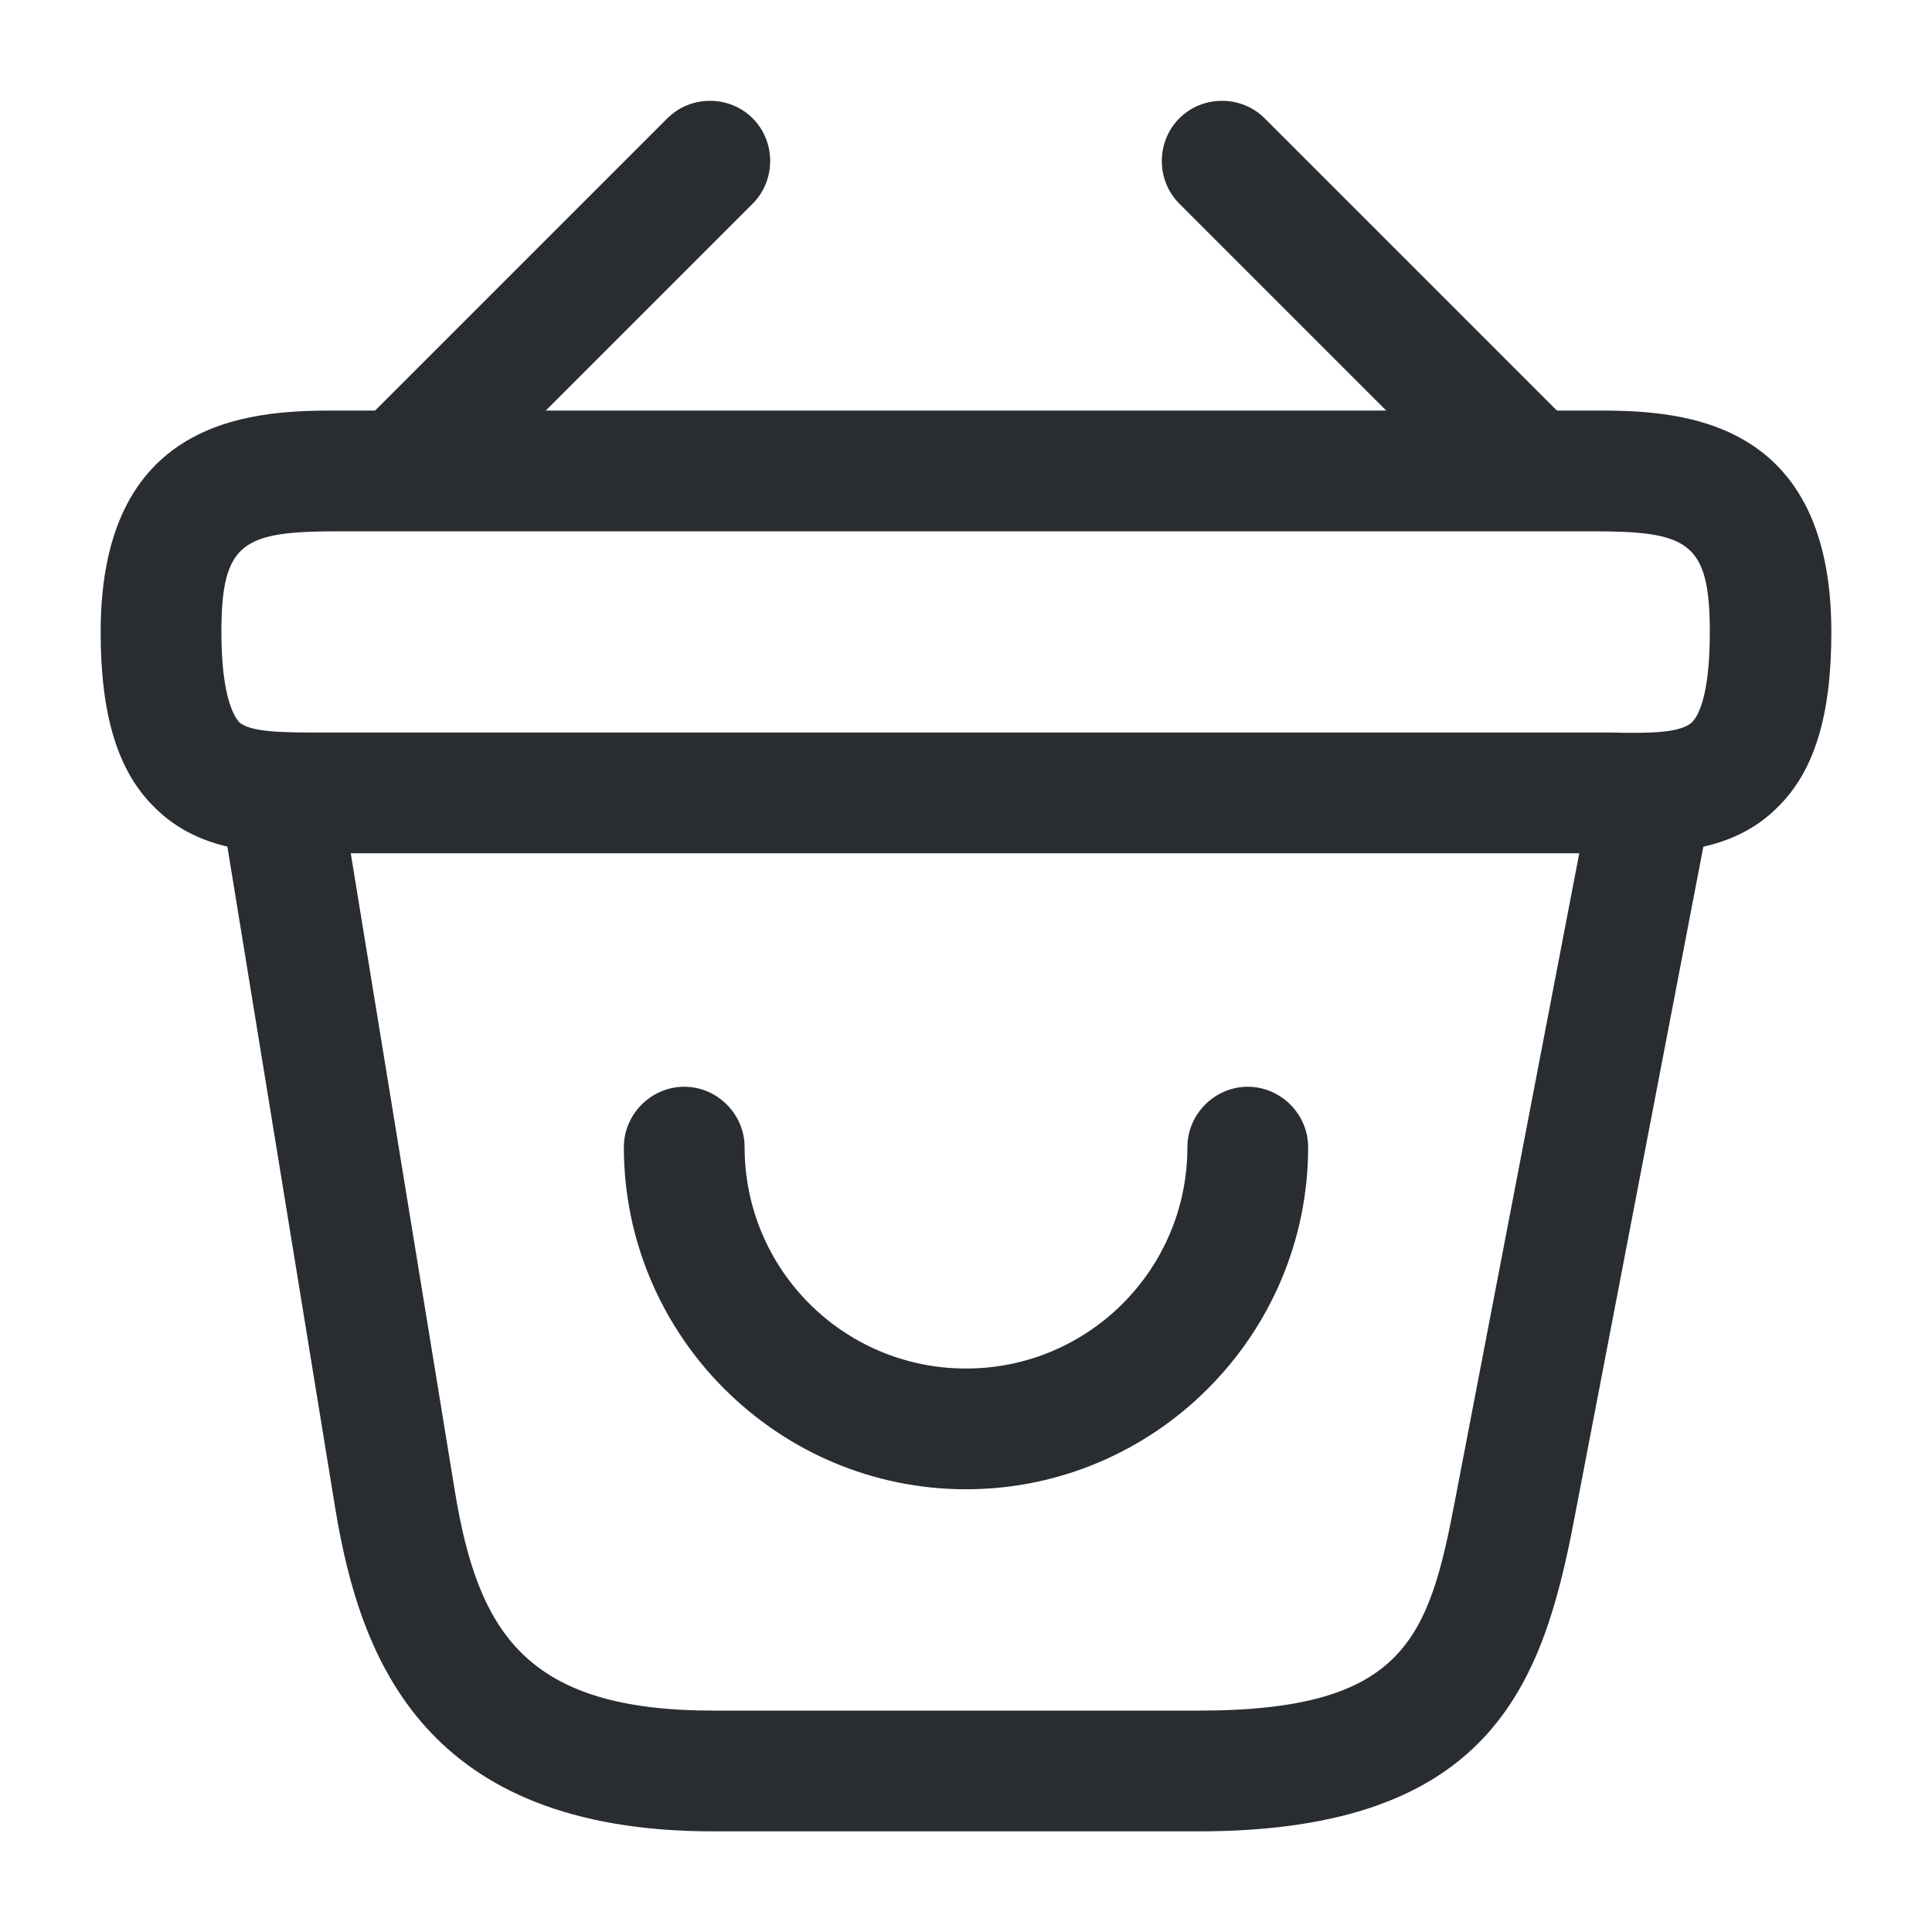
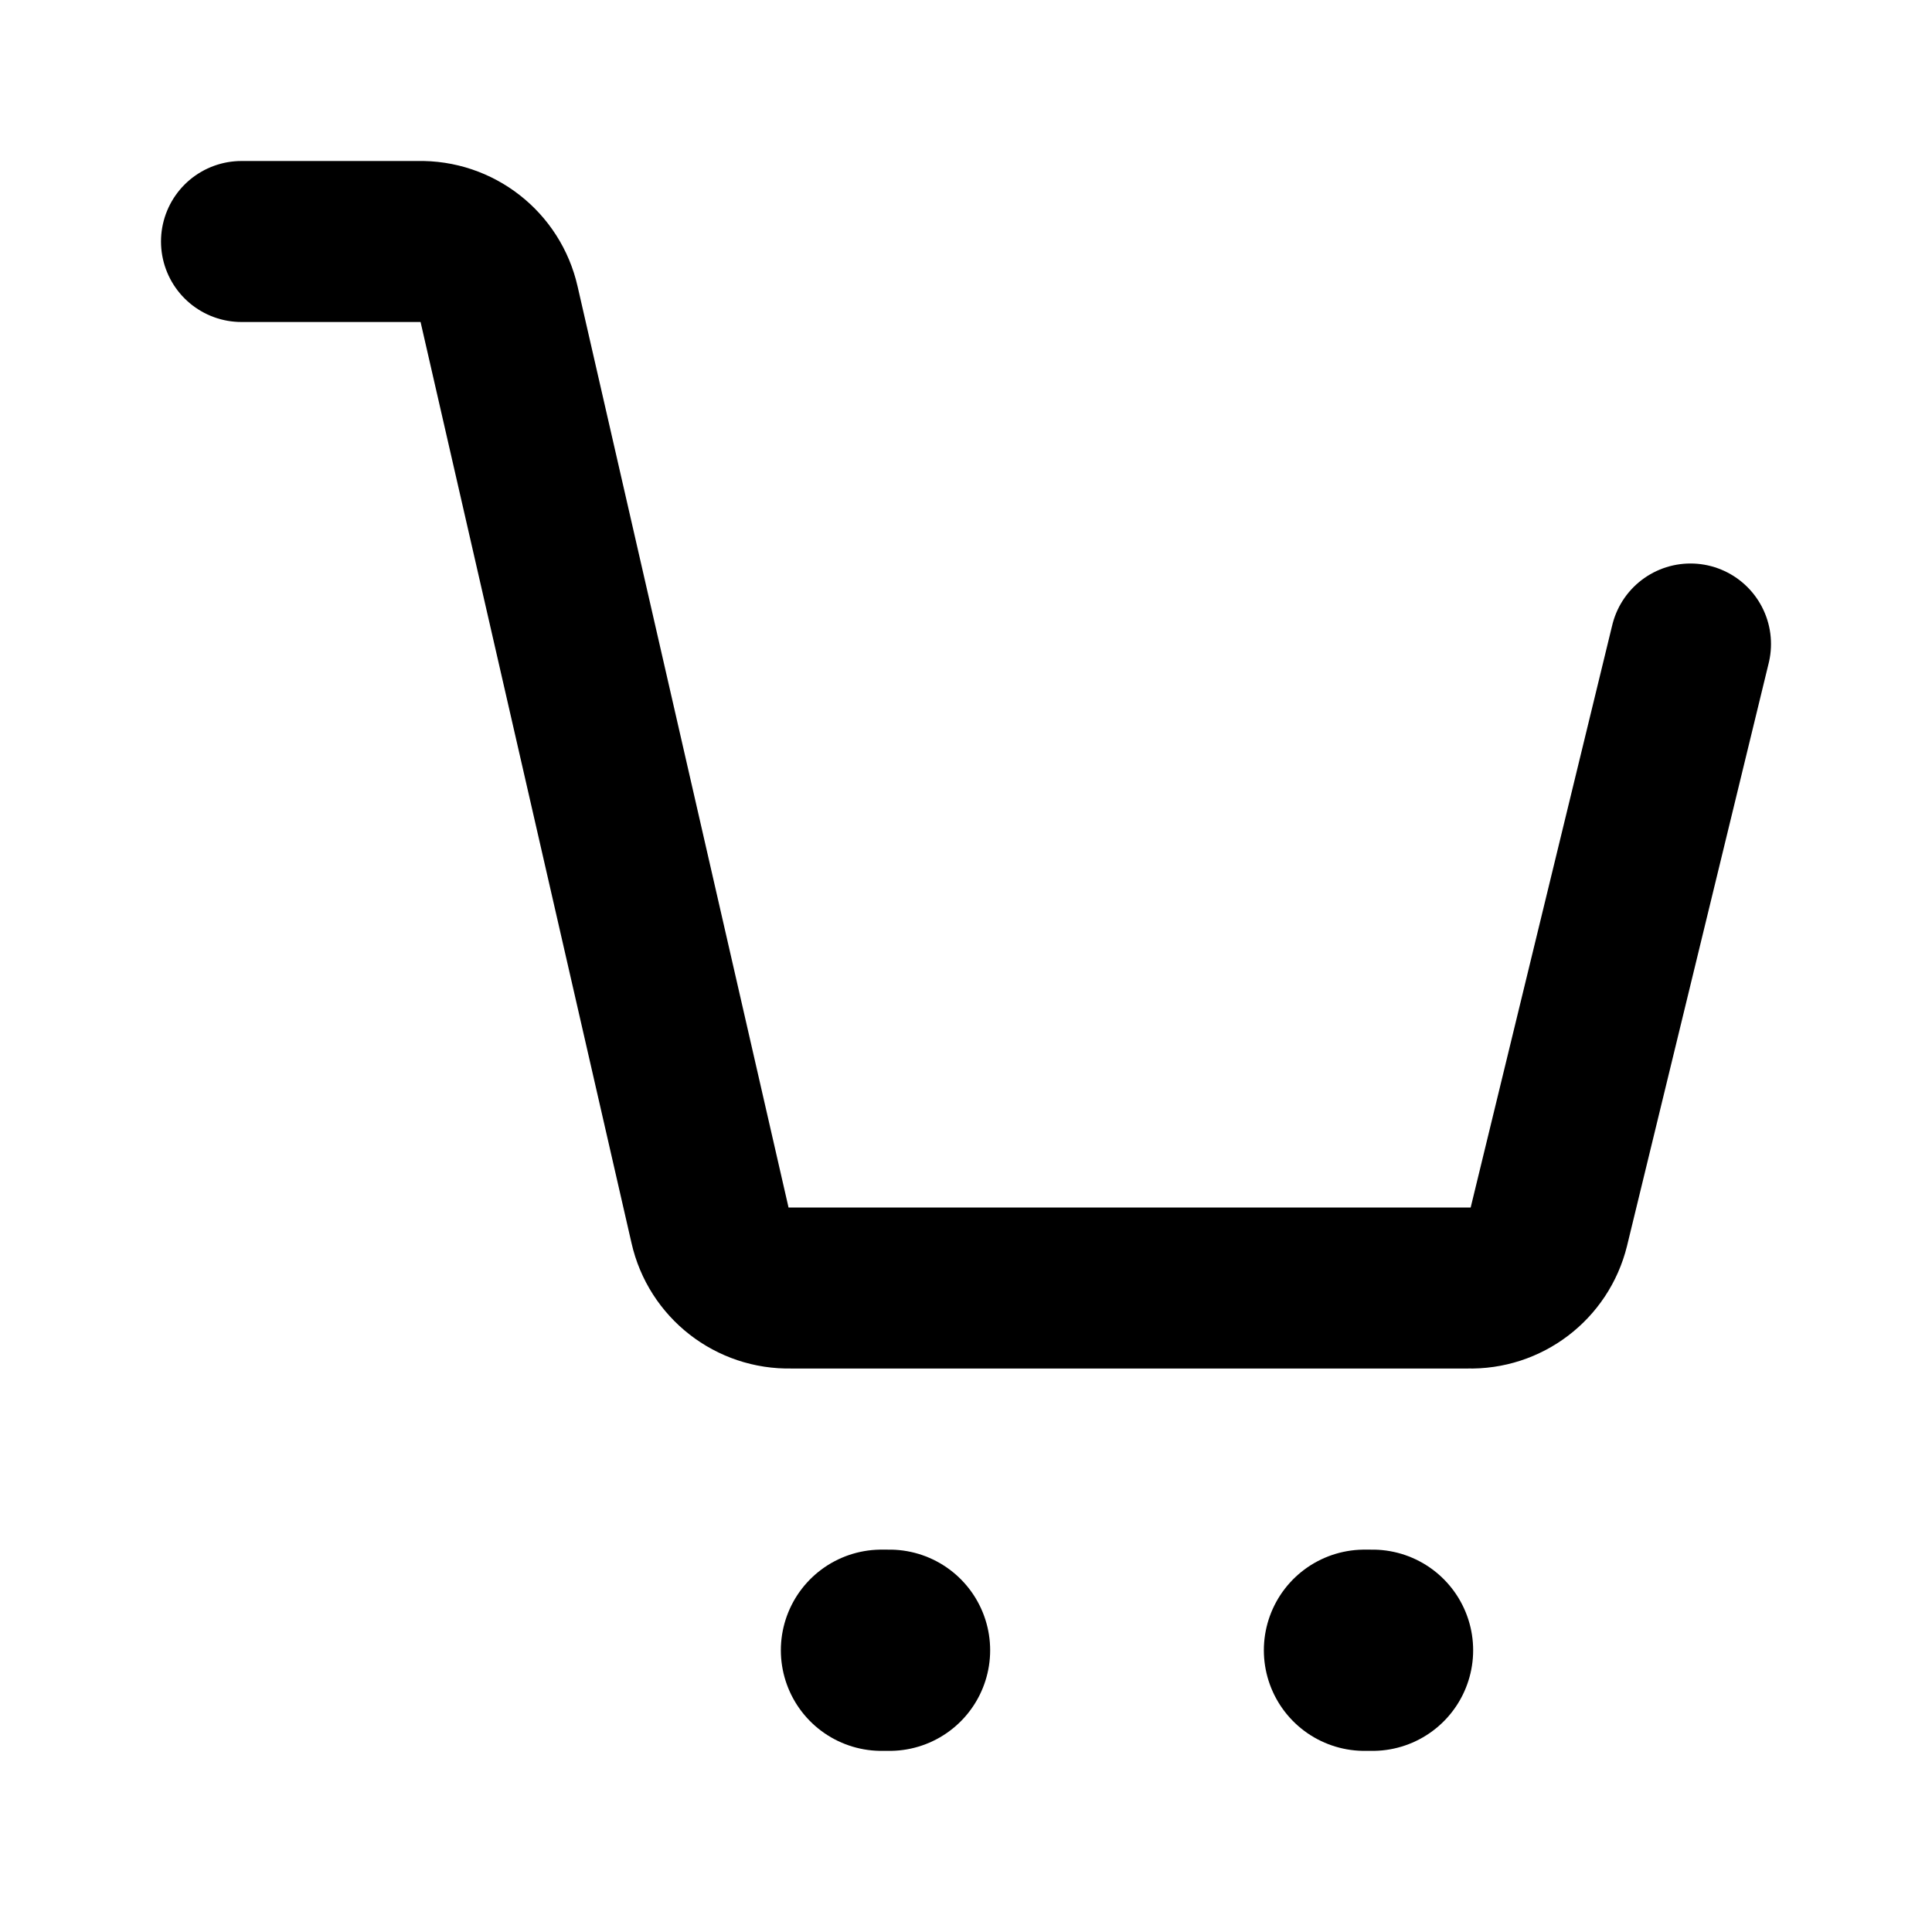
- <svg xmlns="http://www.w3.org/2000/svg" width="32" height="32" viewBox="0 0 32 32" fill="none">
-   <path d="M16 24.667C12.88 24.667 10.333 22.12 10.333 19C10.333 18.453 10.787 18 11.333 18C11.88 18 12.333 18.453 12.333 19C12.333 21.027 13.973 22.667 16 22.667C18.027 22.667 19.667 21.027 19.667 19C19.667 18.453 20.12 18 20.667 18C21.213 18 21.667 18.453 21.667 19C21.667 22.12 19.12 24.667 16 24.667Z" fill="#292D32" />
-   <path d="M6.92 8.507C6.667 8.507 6.4 8.4 6.213 8.213C5.827 7.827 5.827 7.187 6.213 6.8L11.053 1.96C11.44 1.573 12.08 1.573 12.467 1.96C12.853 2.347 12.853 2.987 12.467 3.373L7.627 8.213C7.427 8.4 7.173 8.507 6.92 8.507Z" fill="#292D32" />
-   <path d="M25.08 8.507C24.827 8.507 24.573 8.413 24.373 8.213L19.533 3.373C19.147 2.987 19.147 2.347 19.533 1.96C19.92 1.573 20.56 1.573 20.947 1.96L25.787 6.8C26.173 7.187 26.173 7.827 25.787 8.213C25.6 8.4 25.333 8.507 25.08 8.507Z" fill="#292D32" />
-   <path d="M26.947 14.133C26.853 14.133 26.76 14.133 26.667 14.133H26.36H5.333C4.4 14.147 3.333 14.147 2.56 13.373C1.947 12.773 1.667 11.84 1.667 10.467C1.667 6.8 4.347 6.8 5.627 6.8H26.373C27.653 6.8 30.333 6.8 30.333 10.467C30.333 11.853 30.053 12.773 29.44 13.373C28.747 14.067 27.813 14.133 26.947 14.133ZM5.627 12.133H26.68C27.28 12.147 27.84 12.147 28.027 11.96C28.12 11.867 28.32 11.547 28.32 10.467C28.32 8.96 27.947 8.8 26.36 8.8H5.627C4.04 8.8 3.667 8.96 3.667 10.467C3.667 11.547 3.88 11.867 3.96 11.96C4.147 12.133 4.72 12.133 5.307 12.133H5.627Z" fill="#292D32" />
-   <path d="M19.853 30.333H11.813C7.04 30.333 5.973 27.493 5.56 25.027L3.68 13.493C3.587 12.947 3.96 12.44 4.507 12.347C5.04 12.253 5.56 12.627 5.653 13.173L7.533 24.693C7.92 27.053 8.72 28.333 11.813 28.333H19.853C23.28 28.333 23.667 27.133 24.107 24.813L26.347 13.147C26.453 12.6 26.973 12.24 27.52 12.36C28.067 12.467 28.413 12.987 28.307 13.533L26.067 25.2C25.547 27.907 24.68 30.333 19.853 30.333Z" fill="#292D32" />
+ <svg xmlns="http://www.w3.org/2000/svg" fill="#000000" width="800px" height="800px" viewBox="0 0 24 24" id="cart-close" data-name="Flat Line" class="icon flat-line">
+   <line id="primary-upstroke" x1="10.95" y1="20.5" x2="11.05" y2="20.5" style="fill: none; stroke: rgb(0, 0, 0); stroke-linecap: round; stroke-linejoin: round; stroke-width: 2.5;" />
+   <line id="primary-upstroke-2" data-name="primary-upstroke" x1="16.95" y1="20.5" x2="17.05" y2="20.5" style="fill: none; stroke: rgb(0, 0, 0); stroke-linecap: round; stroke-linejoin: round; stroke-width: 2.5;" />
+   <path id="primary-3" data-name="primary" d="M3,3H5.2a1,1,0,0,1,1,.78L8.82,15.22a1,1,0,0,0,1,.78h8.42a1,1,0,0,0,1-.76L21,8" style="fill: none; stroke: rgb(0, 0, 0); stroke-linecap: round; stroke-linejoin: round; stroke-width: 2;" />
</svg>
